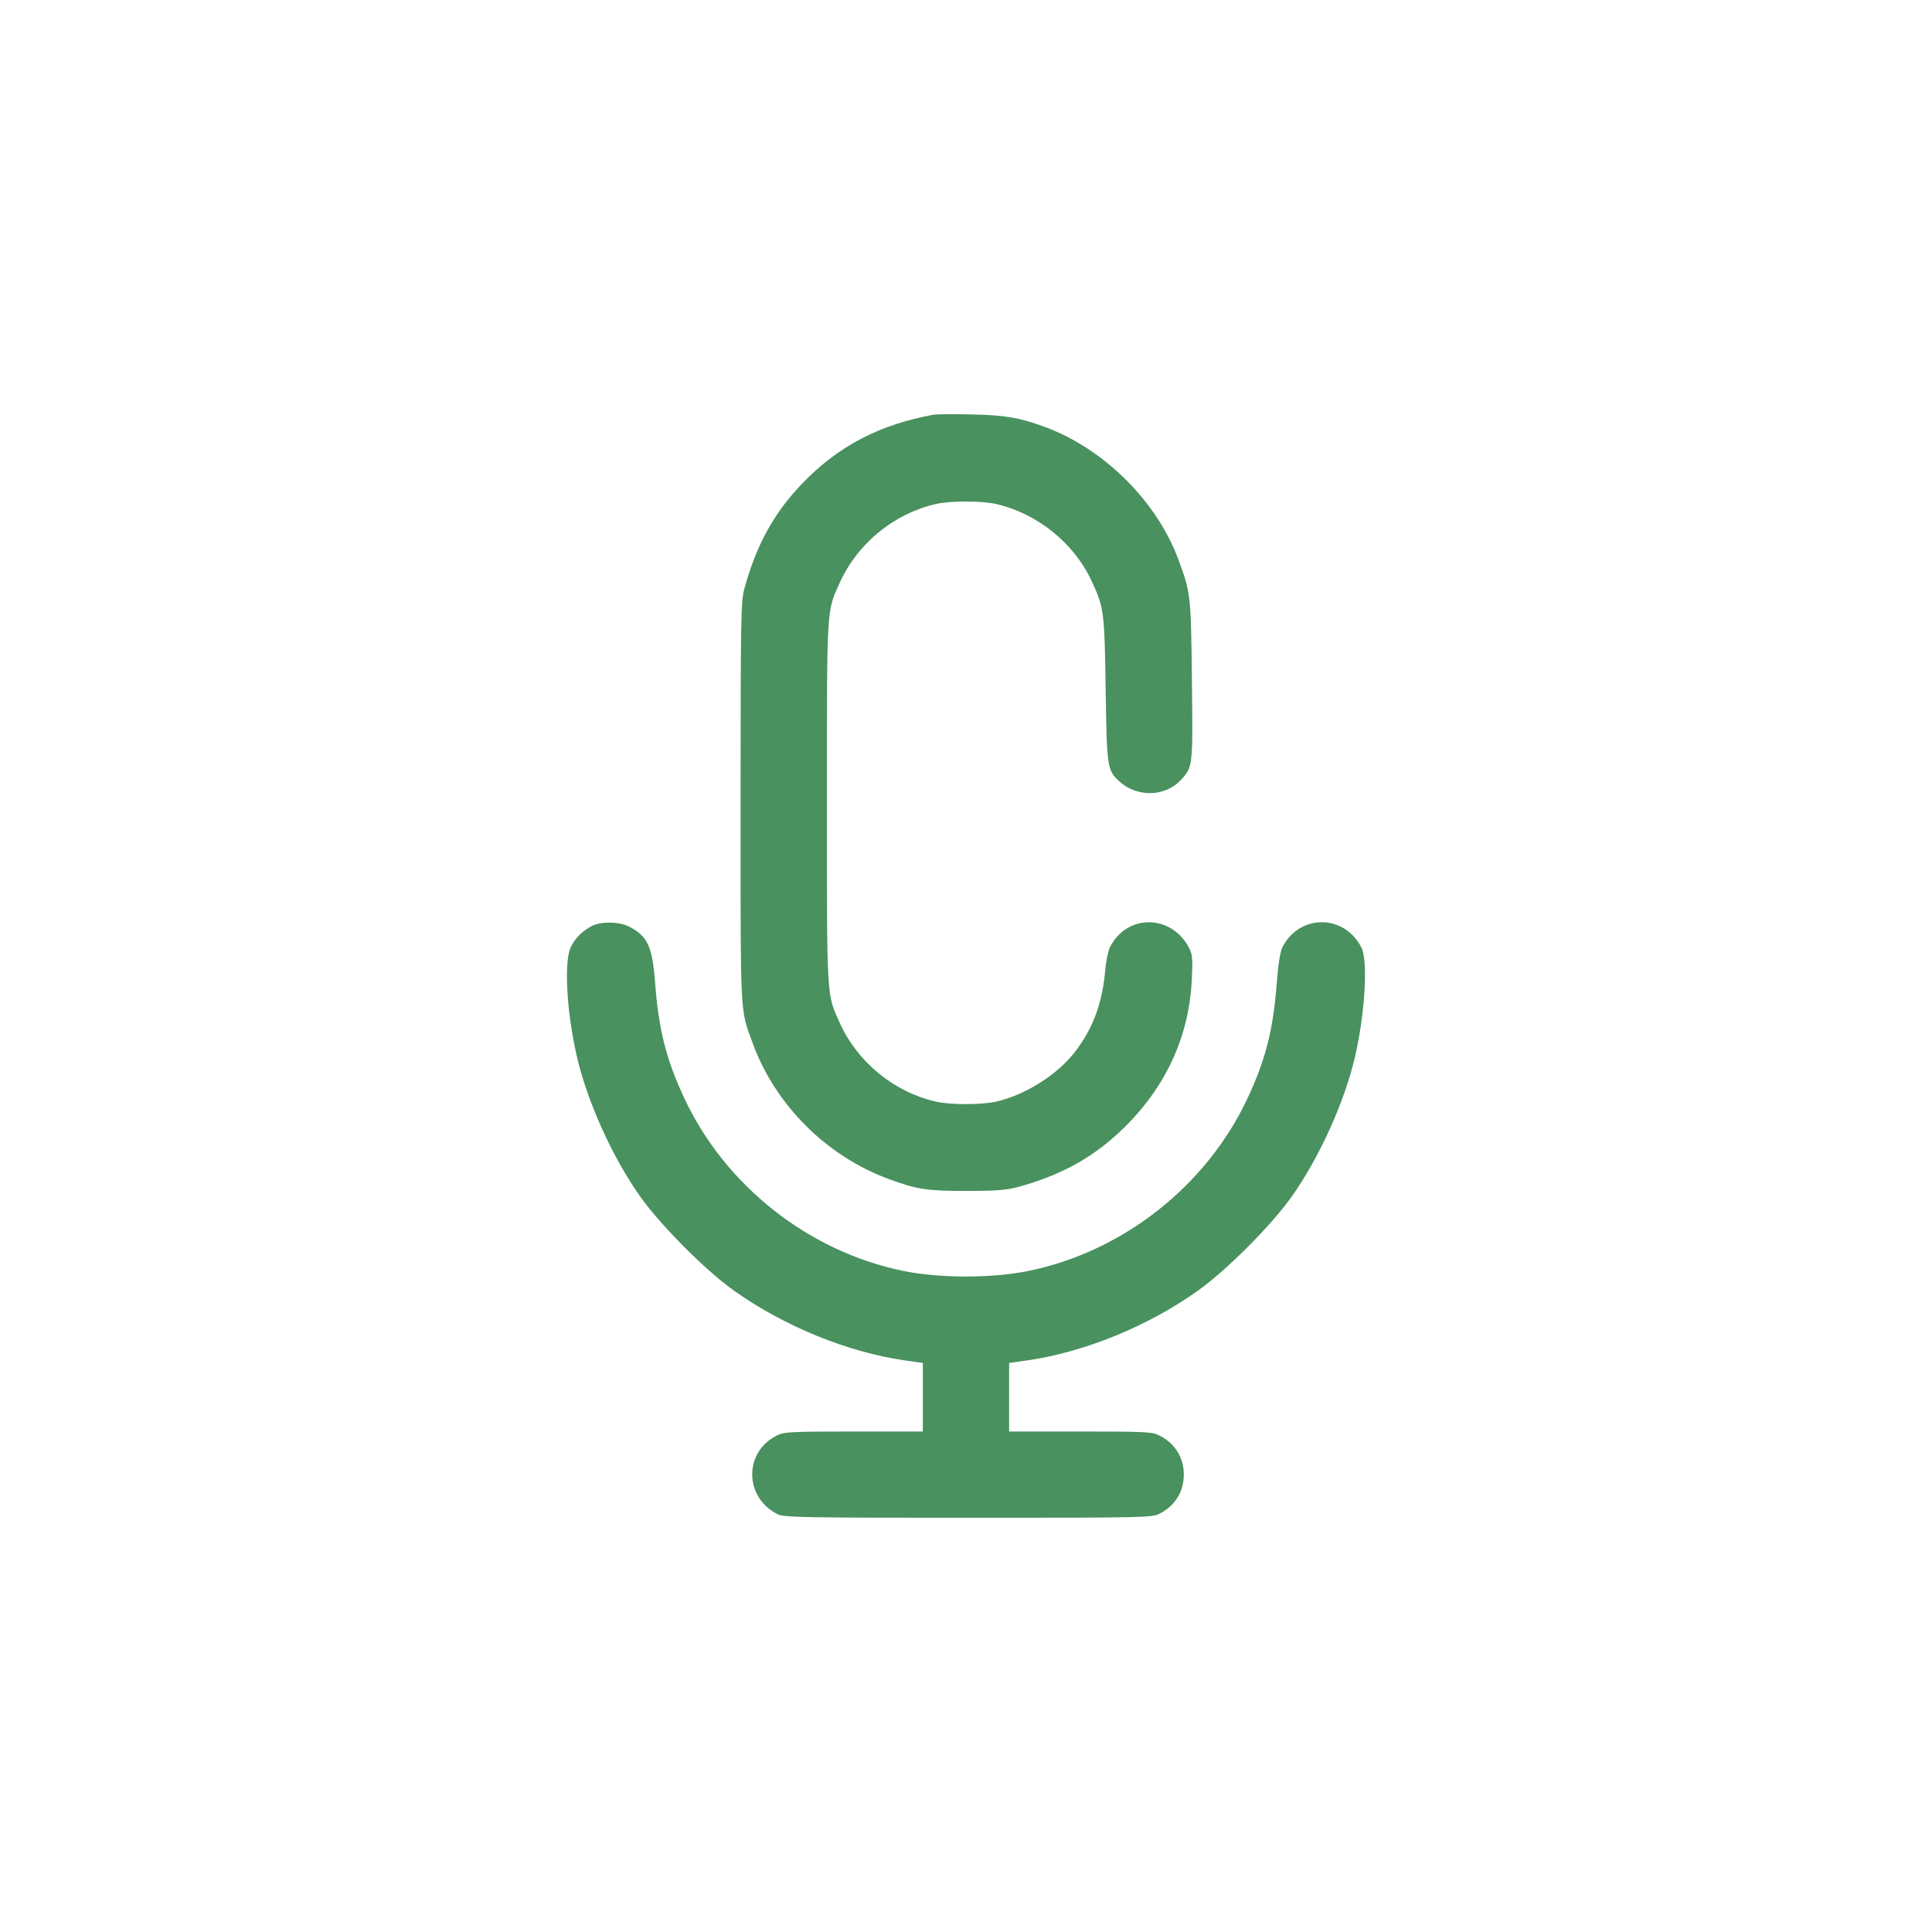
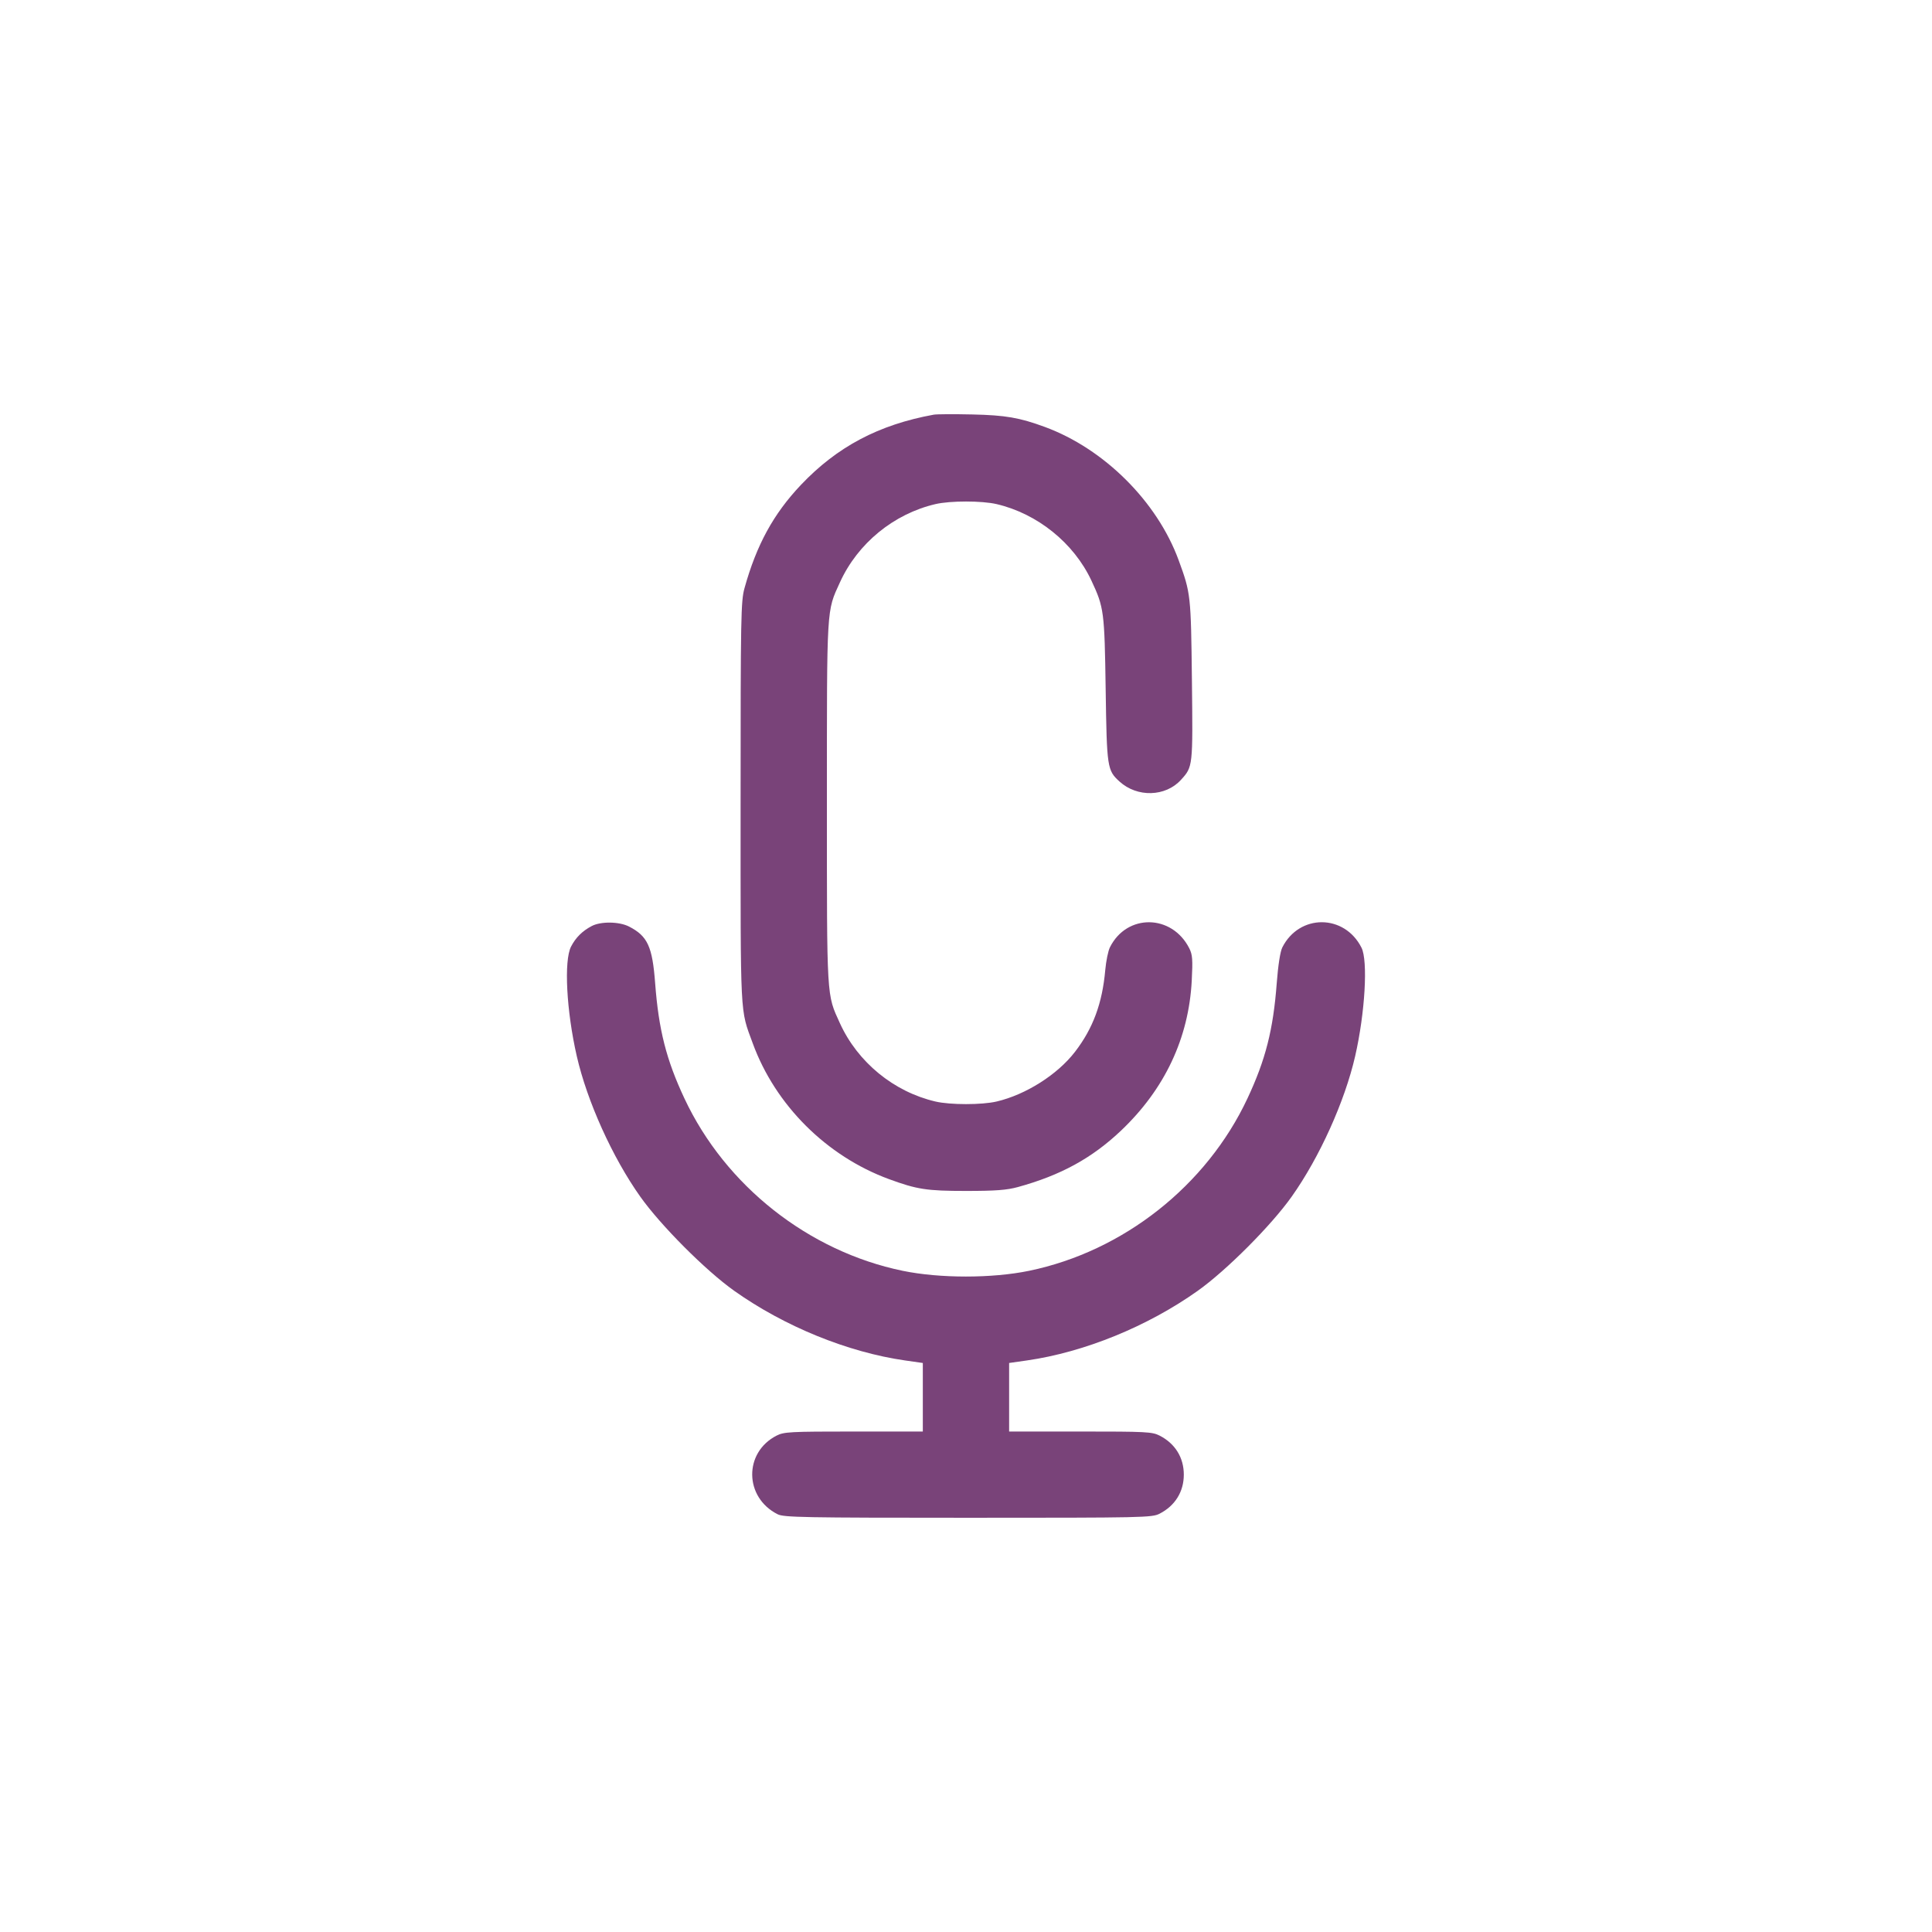
- <svg xmlns="http://www.w3.org/2000/svg" style="color:#49915F;" fill="currentColor" stroke="currentColor" stroke-width="0" viewBox="-4.8 -4.8 33.60 33.60" version="1.1" id="svg3" xml:space="preserve">
+ <svg xmlns="http://www.w3.org/2000/svg" style="color:#794379;" fill="currentColor" stroke="currentColor" stroke-width="0" viewBox="-4.8 -4.8 33.60 33.60" version="1.1" id="svg3" xml:space="preserve">
  <defs id="defs3" />
  <g id="SVGRepo_tracerCarrier" stroke-linecap="round" stroke-linejoin="round" stroke-width="0.624" />
  <path id="path1" />
  <path d="M 11.437,2.412 C 10.482,2.586 9.759,2.969 9.13,3.632 8.652,4.136 8.357,4.676 8.148,5.428 c -0.063,0.227 -0.068,0.482 -0.068,3.733 0,3.806 -0.012,3.573 0.211,4.183 0.393,1.075 1.283,1.963 2.368,2.362 0.489,0.18 0.661,0.206 1.341,0.206 0.513,0 0.71,-0.015 0.9,-0.067 0.745,-0.204 1.291,-0.503 1.796,-0.982 0.759,-0.72 1.178,-1.608 1.23,-2.608 0.019,-0.368 0.013,-0.452 -0.043,-0.563 -0.302,-0.596 -1.086,-0.606 -1.38,-0.017 -0.031,0.062 -0.067,0.239 -0.081,0.394 -0.051,0.579 -0.213,1.016 -0.526,1.423 -0.305,0.397 -0.856,0.746 -1.364,0.865 -0.257,0.06 -0.806,0.06 -1.063,0 -0.725,-0.169 -1.352,-0.683 -1.661,-1.36 -0.234,-0.514 -0.227,-0.386 -0.227,-3.835 0,-3.449 -0.008,-3.321 0.227,-3.835 0.309,-0.678 0.936,-1.191 1.661,-1.36 0.257,-0.06 0.806,-0.06 1.063,0 0.71,0.166 1.343,0.676 1.649,1.33 0.219,0.468 0.228,0.534 0.248,1.896 0.02,1.361 0.027,1.404 0.241,1.599 0.308,0.28 0.8,0.266 1.068,-0.029 0.209,-0.23 0.208,-0.223 0.191,-1.733 C 15.912,5.546 15.909,5.518 15.698,4.942 15.324,3.922 14.403,3.005 13.371,2.625 12.929,2.463 12.69,2.421 12.112,2.408 c -0.32,-0.007 -0.624,-0.006 -0.675,0.004 M 5.491,11.305 c -0.165,0.087 -0.279,0.201 -0.36,0.358 -0.126,0.246 -0.08,1.117 0.1,1.905 0.18,0.786 0.62,1.761 1.104,2.443 0.356,0.502 1.138,1.286 1.634,1.638 0.873,0.619 1.973,1.068 2.971,1.211 l 0.309,0.044 v 0.596 0.596 h -1.202 c -1.108,0 -1.213,0.006 -1.341,0.071 -0.574,0.294 -0.563,1.075 0.018,1.368 0.108,0.054 0.447,0.061 3.312,0.061 3.064,0 3.198,-0.003 3.331,-0.071 0.269,-0.138 0.421,-0.382 0.421,-0.679 0,-0.297 -0.151,-0.541 -0.421,-0.679 -0.129,-0.066 -0.234,-0.071 -1.379,-0.071 H 12.75 V 19.5 18.904 l 0.309,-0.044 c 0.998,-0.143 2.098,-0.591 2.971,-1.211 0.496,-0.352 1.278,-1.135 1.634,-1.638 0.484,-0.682 0.924,-1.657 1.104,-2.443 0.172,-0.753 0.225,-1.66 0.11,-1.887 -0.297,-0.588 -1.081,-0.59 -1.377,-0.004 -0.036,0.072 -0.073,0.308 -0.097,0.623 -0.061,0.809 -0.194,1.331 -0.509,2.003 -0.711,1.517 -2.158,2.659 -3.798,2.998 -0.644,0.133 -1.554,0.133 -2.198,0 C 9.261,16.963 7.814,15.821 7.103,14.303 6.788,13.632 6.655,13.109 6.594,12.301 6.546,11.661 6.463,11.48 6.14,11.314 c -0.171,-0.088 -0.491,-0.092 -0.649,-0.009" stroke="none" fill-rule="evenodd" id="path1-93" style="stroke-width:0;fill:currentColor;fill-opacity:1" />
</svg>
